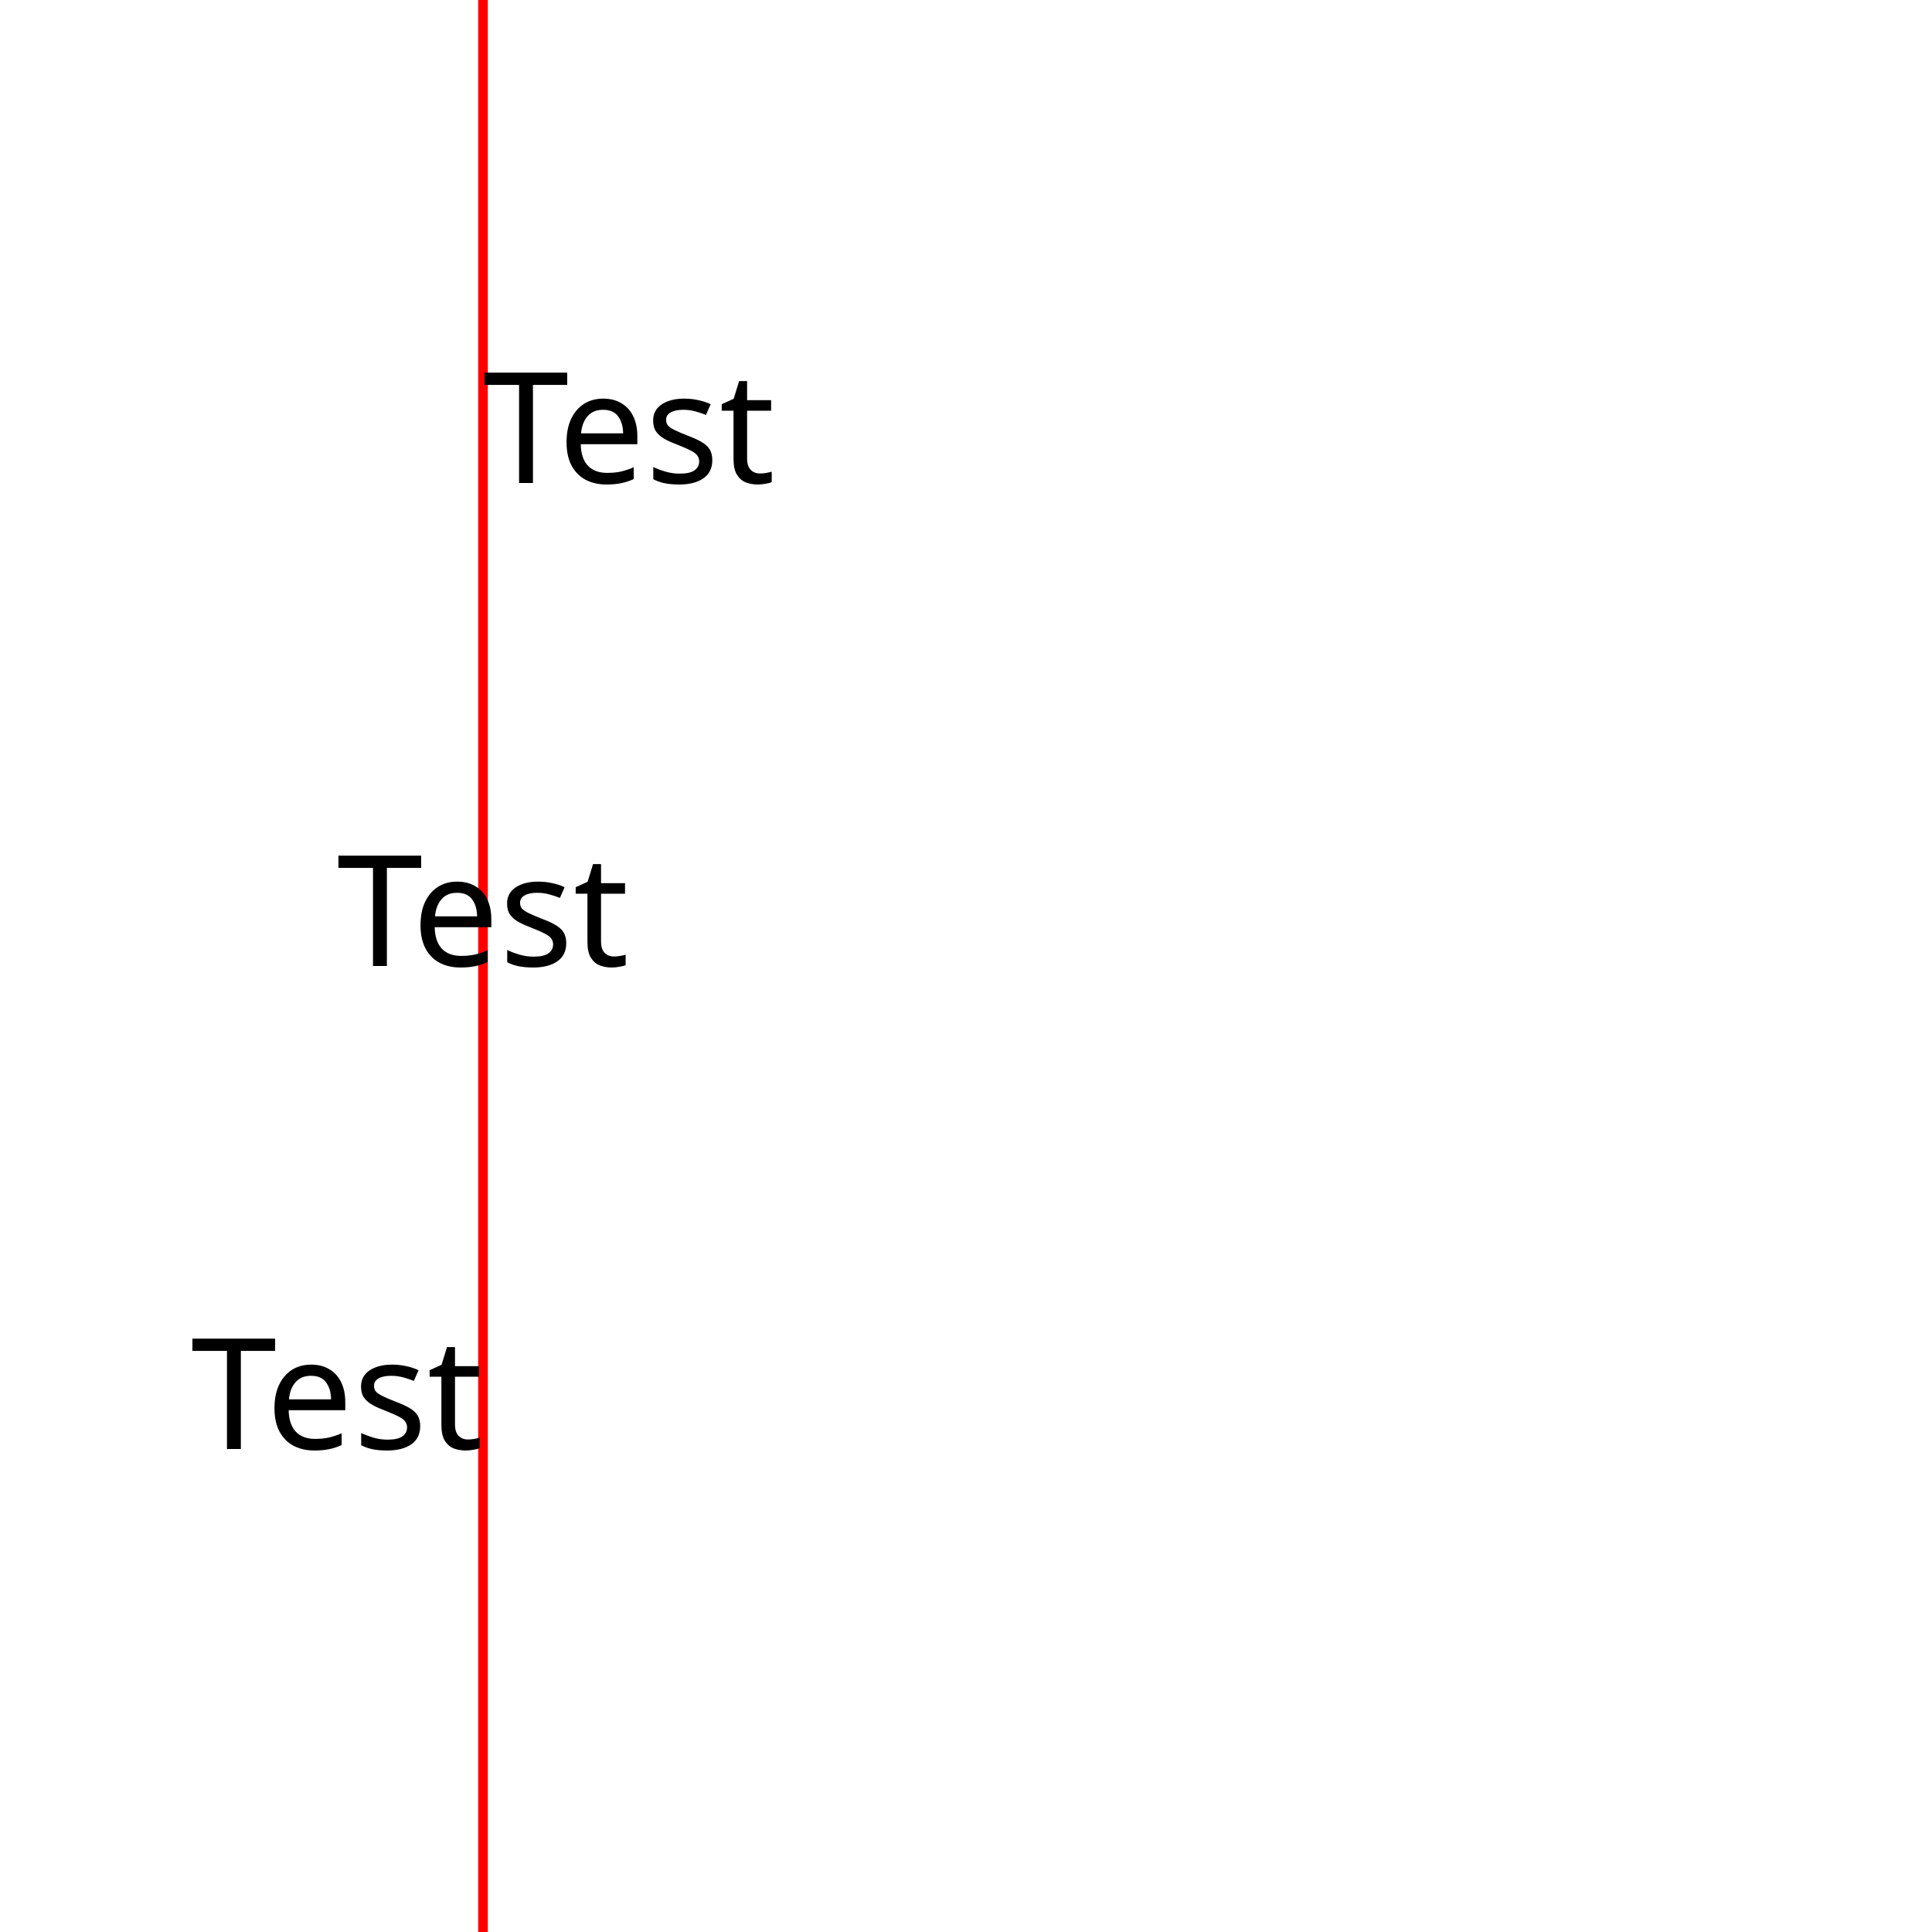
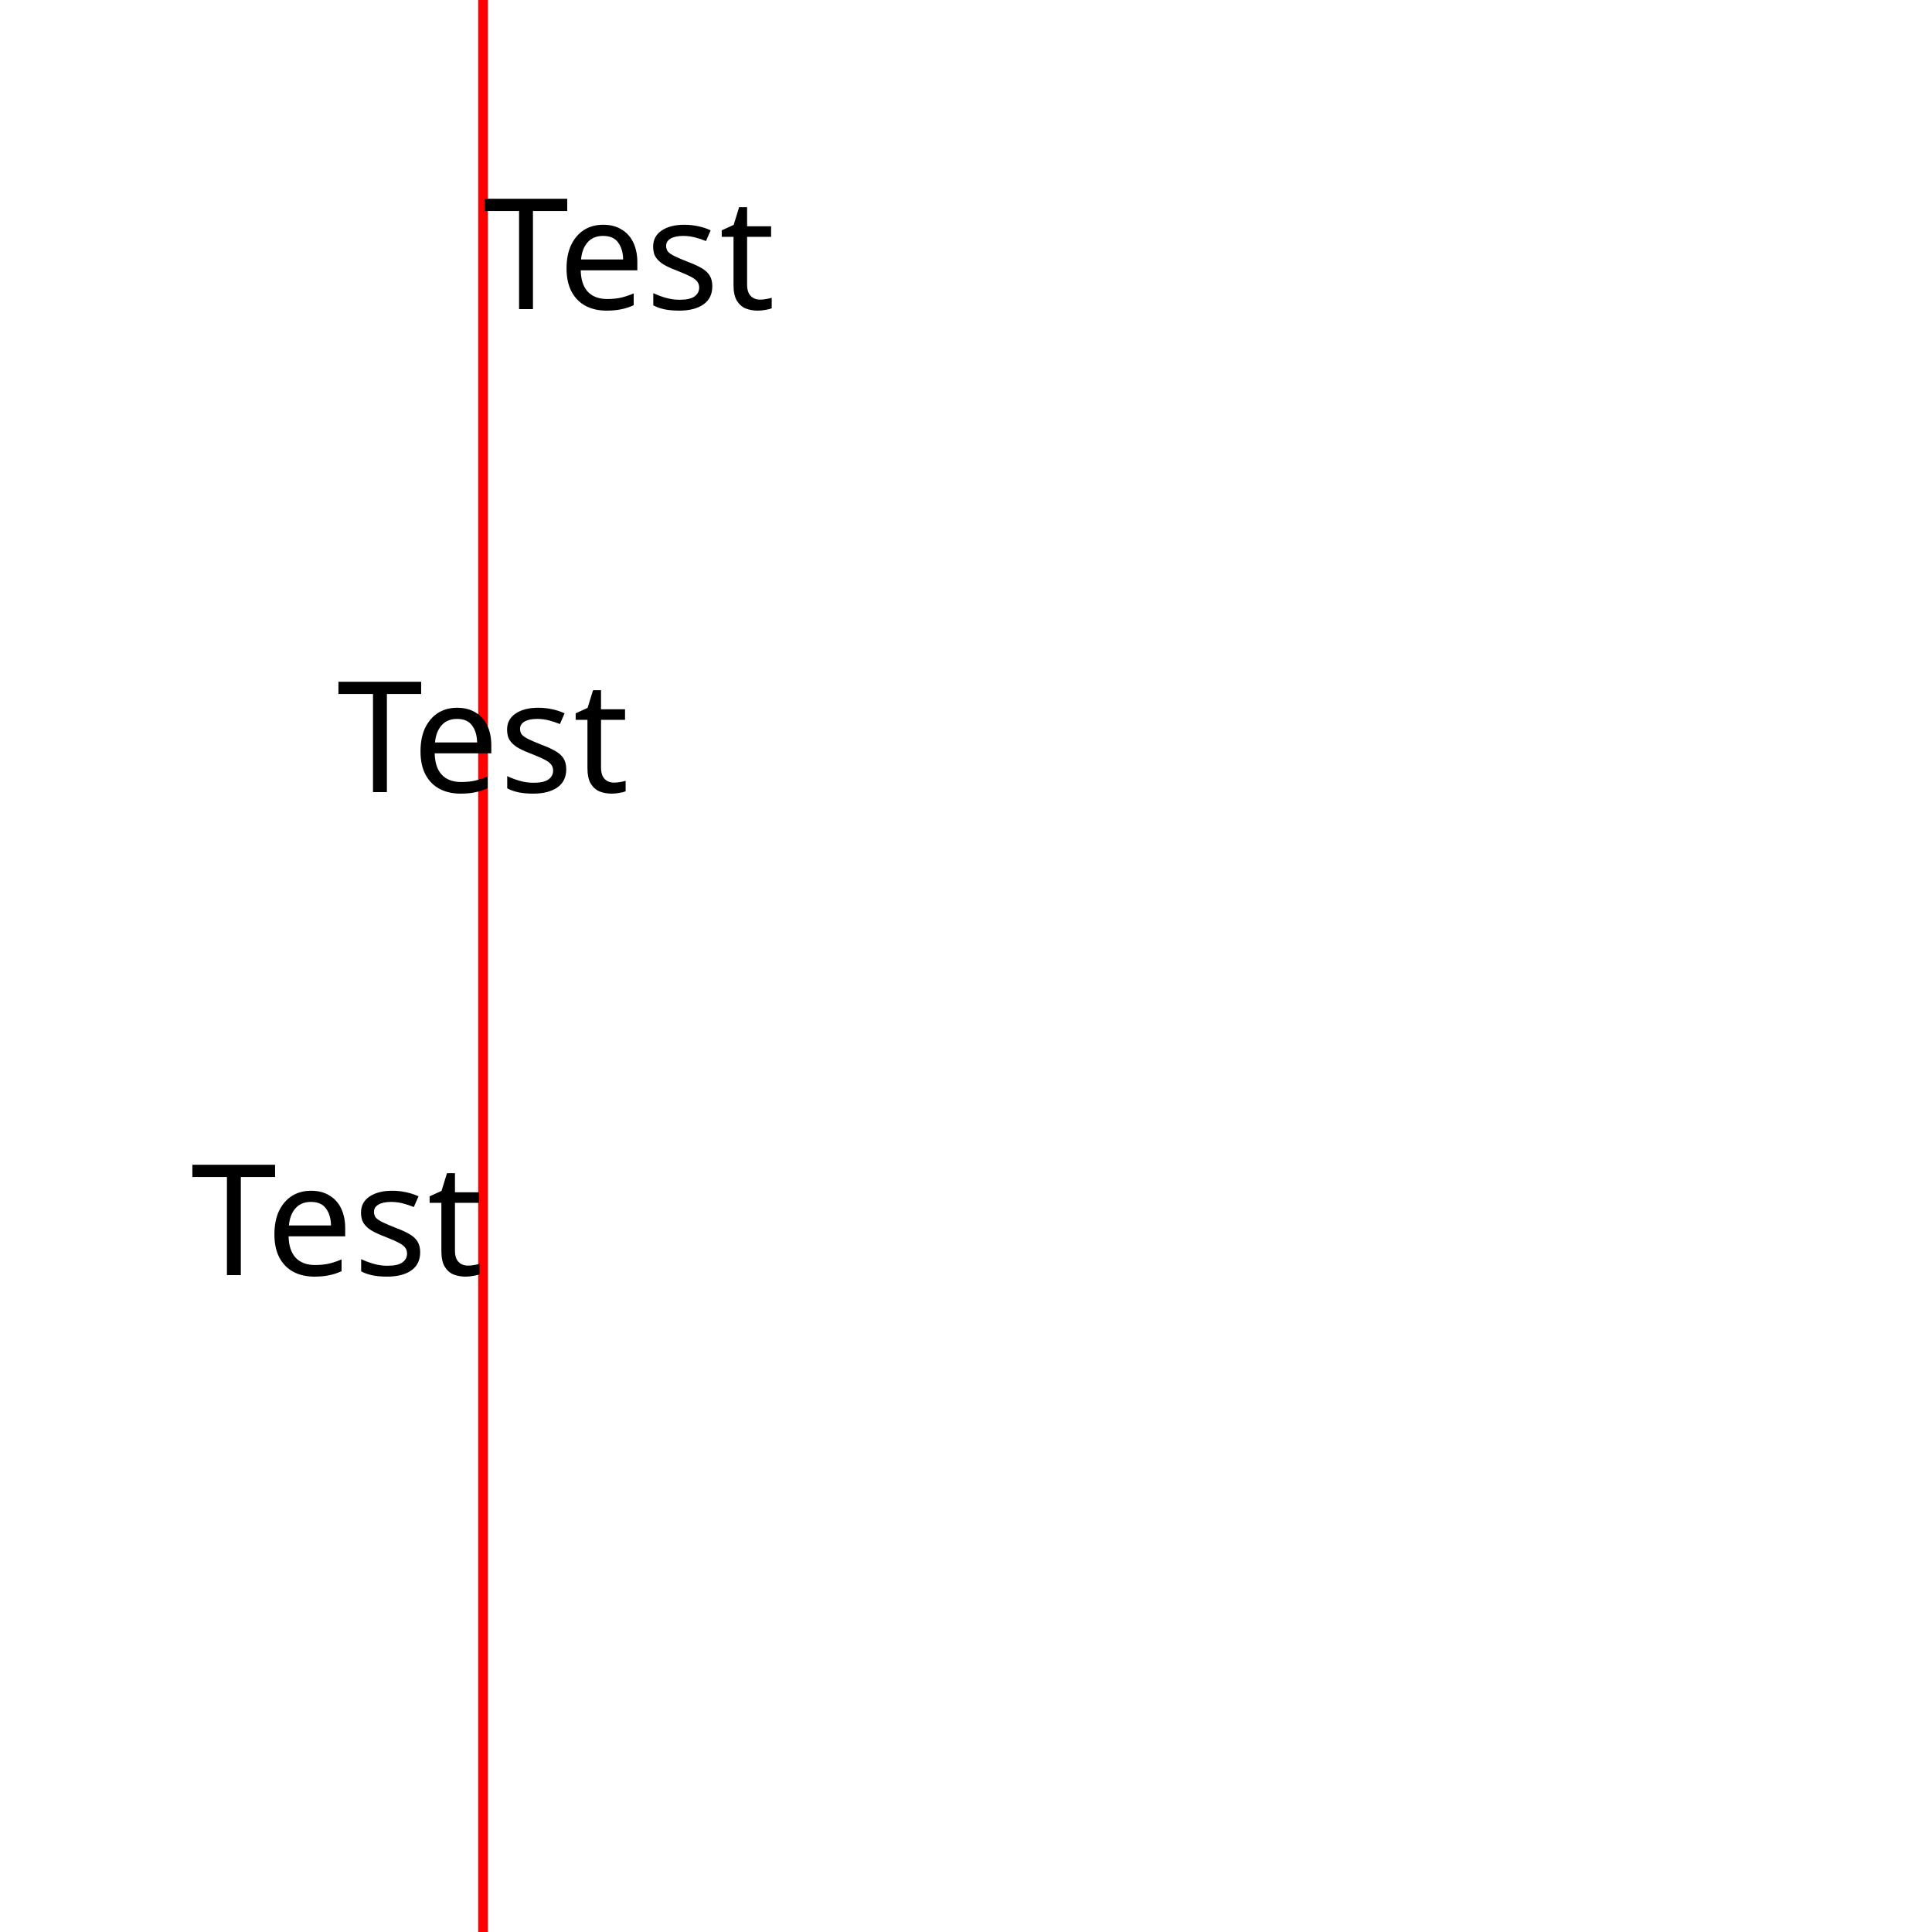
<svg xmlns="http://www.w3.org/2000/svg" width="200" height="200" style="background-color: #fbfbfb" viewBox="0 0 200 200">
  <line y2="200" stroke="red" id="node-baseline-1" transform="matrix(1,0,0,1,50,0)" />
-   <text x="0" y="0" id="node-text-1" font-family="sans-serif" font-size="16" fill="black" transform="matrix(1,0,0,1,50,50)">Test</text>
-   <text x="14.672" y="0" text-anchor="middle" id="node-text-2" font-family="sans-serif" font-size="16" fill="black" transform="matrix(1,0,0,1,35.328,100)">Test</text>
-   <text x="29.344" y="0" text-anchor="end" id="node-text-3" font-family="sans-serif" font-size="16" fill="black" transform="matrix(1,0,0,1,20.656,150)">Test</text>
+   <text x="0" y="0" id="node-text-1" font-family="sans-serif" font-size="16" fill="black" transform="matrix(1,0,0,1,50,32)">Test</text>
+   <text x="36" y="0" text-anchor="middle" id="node-text-2" font-family="sans-serif" font-size="16" fill="black" transform="matrix(1,0,0,1,14,82)">Test</text>
+   <text x="72" y="0" text-anchor="end" id="node-text-3" font-family="sans-serif" font-size="16" fill="black" transform="matrix(1,0,0,1,-22,132)">Test</text>
</svg>
